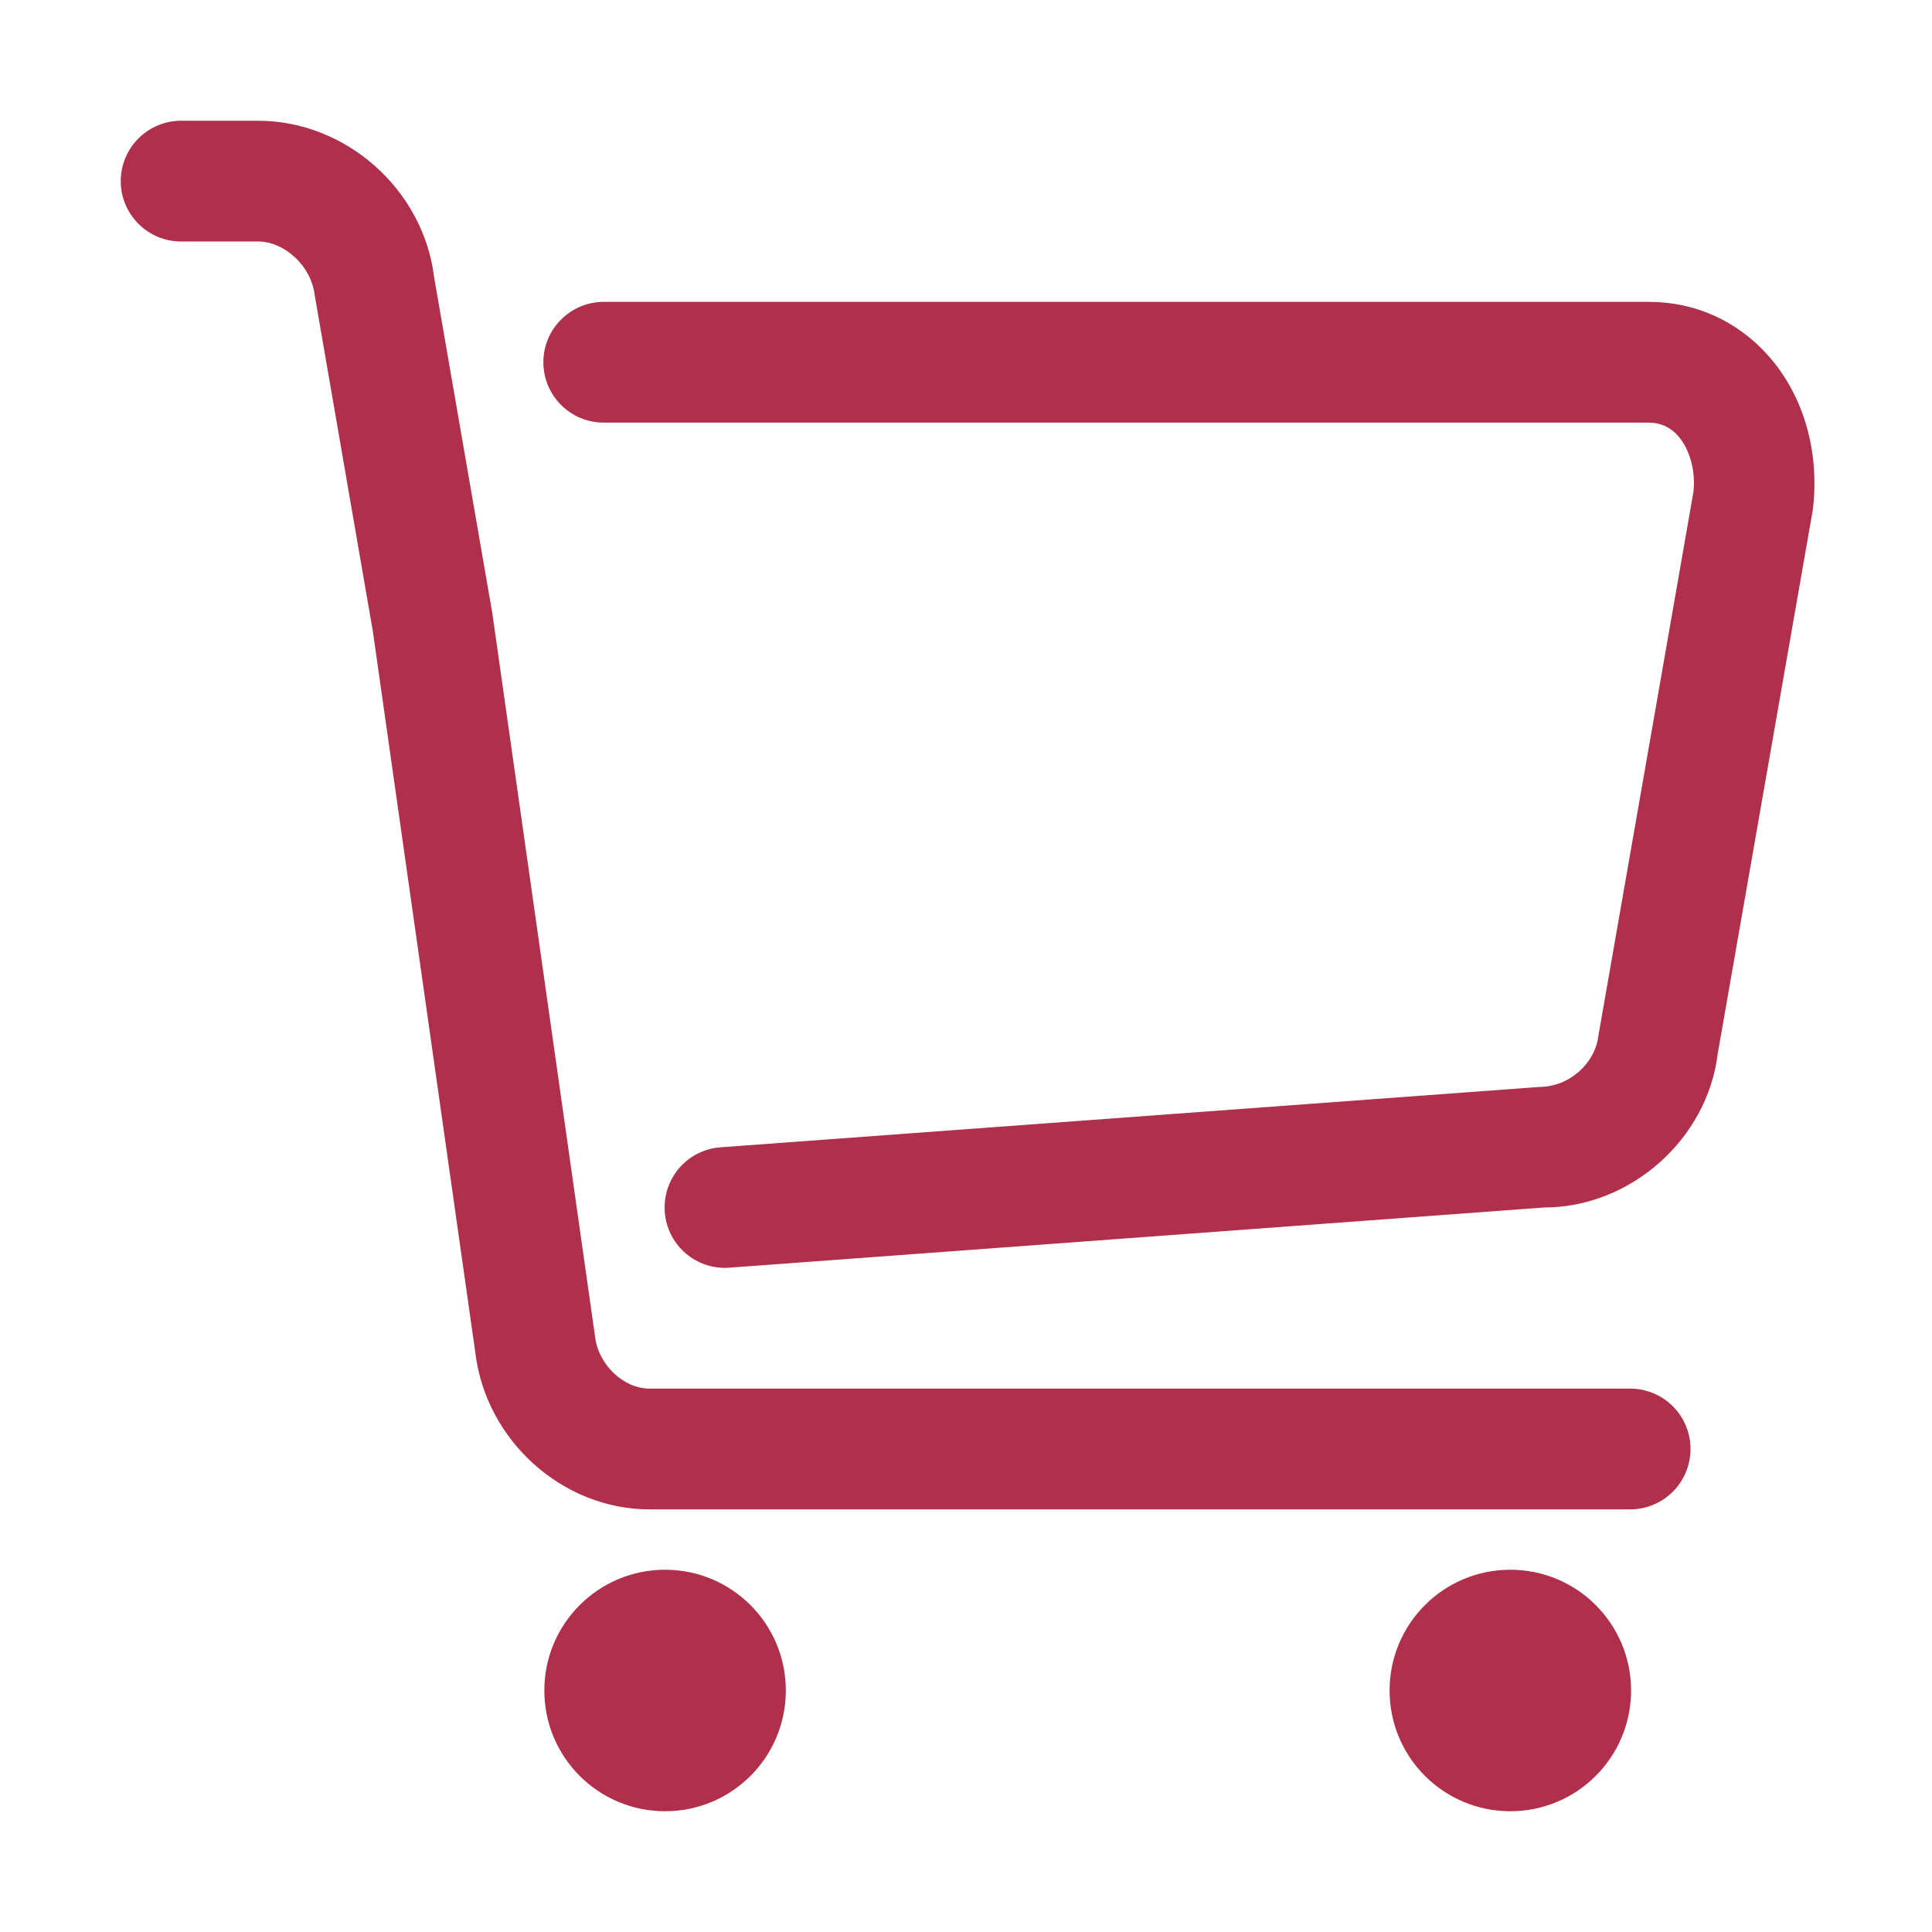
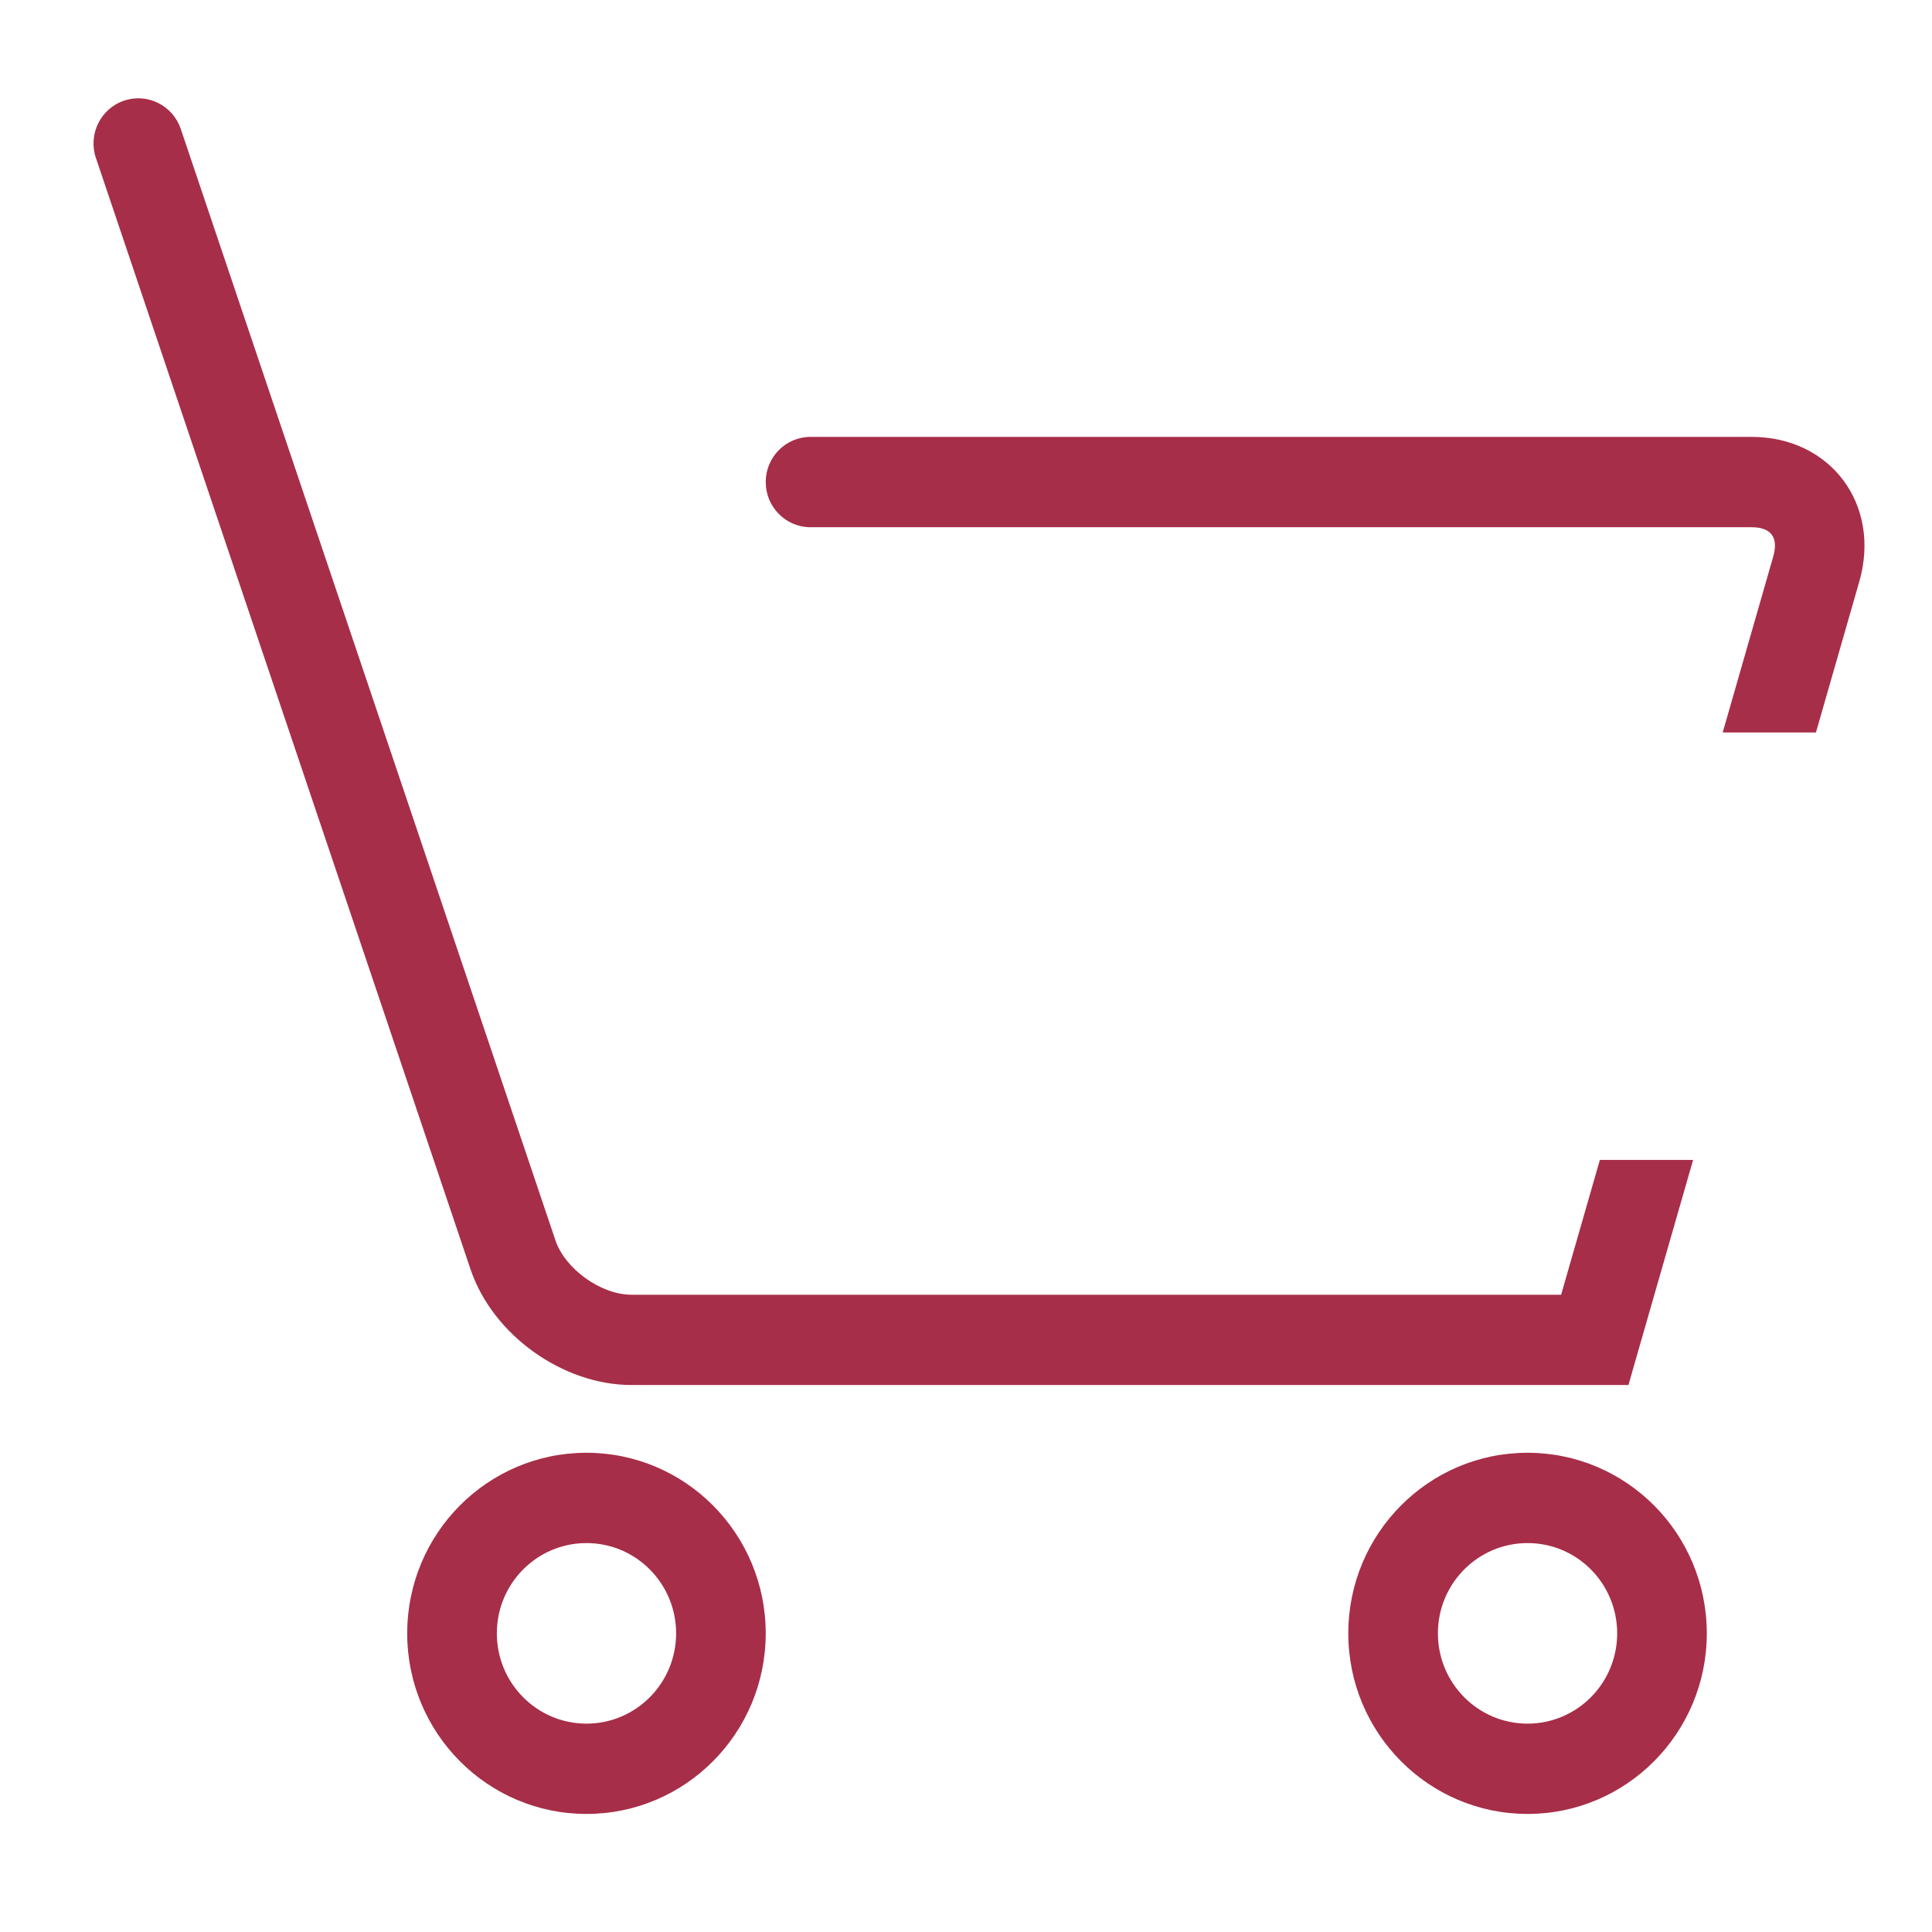
<svg xmlns="http://www.w3.org/2000/svg" version="1.1" id="图层_1" x="0px" y="0px" width="200px" height="200px" viewBox="0 0 200 200" enable-background="new 0 0 200 200" xml:space="preserve">
  <g>
-     <g transform="scale(0.1953125, 0.1953125)">
-       <path fill="#B02F4B" d="M352.511,831.998c-35.36,0-64,28.64-64,64c0,35.36,28.64,64,64,64s64-28.64,64-64    C416.511,860.638,387.871,831.998,352.511,831.998L352.511,831.998z M800.508,831.998c-35.36,0-64,28.64-64,64    c0,35.36,28.64,64,64,64s64-28.64,64-64C864.508,860.638,835.868,831.998,800.508,831.998L800.508,831.998z M863.998,799.998    H344.224c-46.113,0-86.657-36.48-92.29-83.04l-54.27-382.079l-30.88-178.56c-1.92-15.583-16.13-28.32-30.017-28.32H96    c-17.665,0-32-14.337-32-32s14.335-32,32-32h40.767c46.687,0,87.68,36.48,93.345,83.04l30.815,177.887l54.497,383.712    c1.79,14.85,15.23,27.36,28.8,27.36h519.773c17.695,0,32,14.305,32,32S881.693,799.998,863.998,799.998z M384.224,671.999    c-16.61,0-30.657-12.8-31.872-29.665c-1.313-17.63,11.935-32.96,29.535-34.24l434.112-32    c15.935-0.095,29.375-12.605,31.135-26.845l50.4-288.386c1.28-10.75-1.695-22.525-8.125-29.823c-4.13-4.672-9.315-7.04-15.36-7.04    H319.999c-17.665,0-32-14.337-32-32c0-17.662,14.335-32,32-32h554.049c24.445,0,46.91,10.142,63.26,28.607    c18.69,21.09,27.265,50.815,23.52,81.632l-50.43,288.414c-5.44,44.865-45.95,81.345-92.064,81.345l-431.741,31.905    C385.792,671.969,384.991,671.999,384.224,671.999z" />
+     <g>
+       <path fill="#A72E48" d="M60.711,150.39c-10.252,0-18.557,8.373-18.557,18.693c0,10.322,8.305,18.695,18.557,18.695    c10.248,0,18.556-8.373,18.556-18.695C79.267,158.763,70.959,150.39,60.711,150.39z M60.711,178.43    c-5.123,0-9.278-4.181-9.278-9.347c0-5.165,4.156-9.345,9.278-9.345c5.123,0,9.279,4.181,9.279,9.345    C69.99,174.249,65.834,178.43,60.711,178.43z" />
+     </g>
+     <g>
+       <path fill="#A72E48" d="M158.13,150.39c-10.245,0-18.555,8.373-18.555,18.693c0,10.322,8.31,18.695,18.555,18.695    c10.248,0,18.557-8.373,18.557-18.695C176.687,158.763,168.378,150.39,158.13,150.39z M158.13,178.43    c-5.122,0-9.278-4.181-9.278-9.347c0-5.165,4.157-9.345,9.278-9.345c5.128,0,9.279,4.181,9.279,9.345    C167.408,174.249,163.257,178.43,158.13,178.43z" />
+     </g>
+     <g>
+       <path fill="#A72E48" d="M165.616,120.077l-4.009,13.953H65.369c-3.168,0-6.87-2.667-7.872-5.637L18.714,13.349    c-0.826-2.444-3.462-3.754-5.885-2.924c-2.426,0.826-3.726,3.487-2.9,5.927L48.71,131.4c2.282,6.77,9.527,11.977,16.659,11.977    h103.209l0.964-3.375l5.727-19.926H165.616z" />
+     </g>
+     <g>
+       <path fill="#A72E48" d="M83.905,54.578h97.416c2.02,0,2.807,1.055,2.245,3.03l-5.233,18.215h9.653l4.487-15.616    c2.286-7.956-2.951-14.981-11.151-14.981H83.905c-2.561,0-4.638,2.094-4.638,4.672C79.267,52.484,81.344,54.578,83.905,54.578z" />
    </g>
  </g>
</svg>
